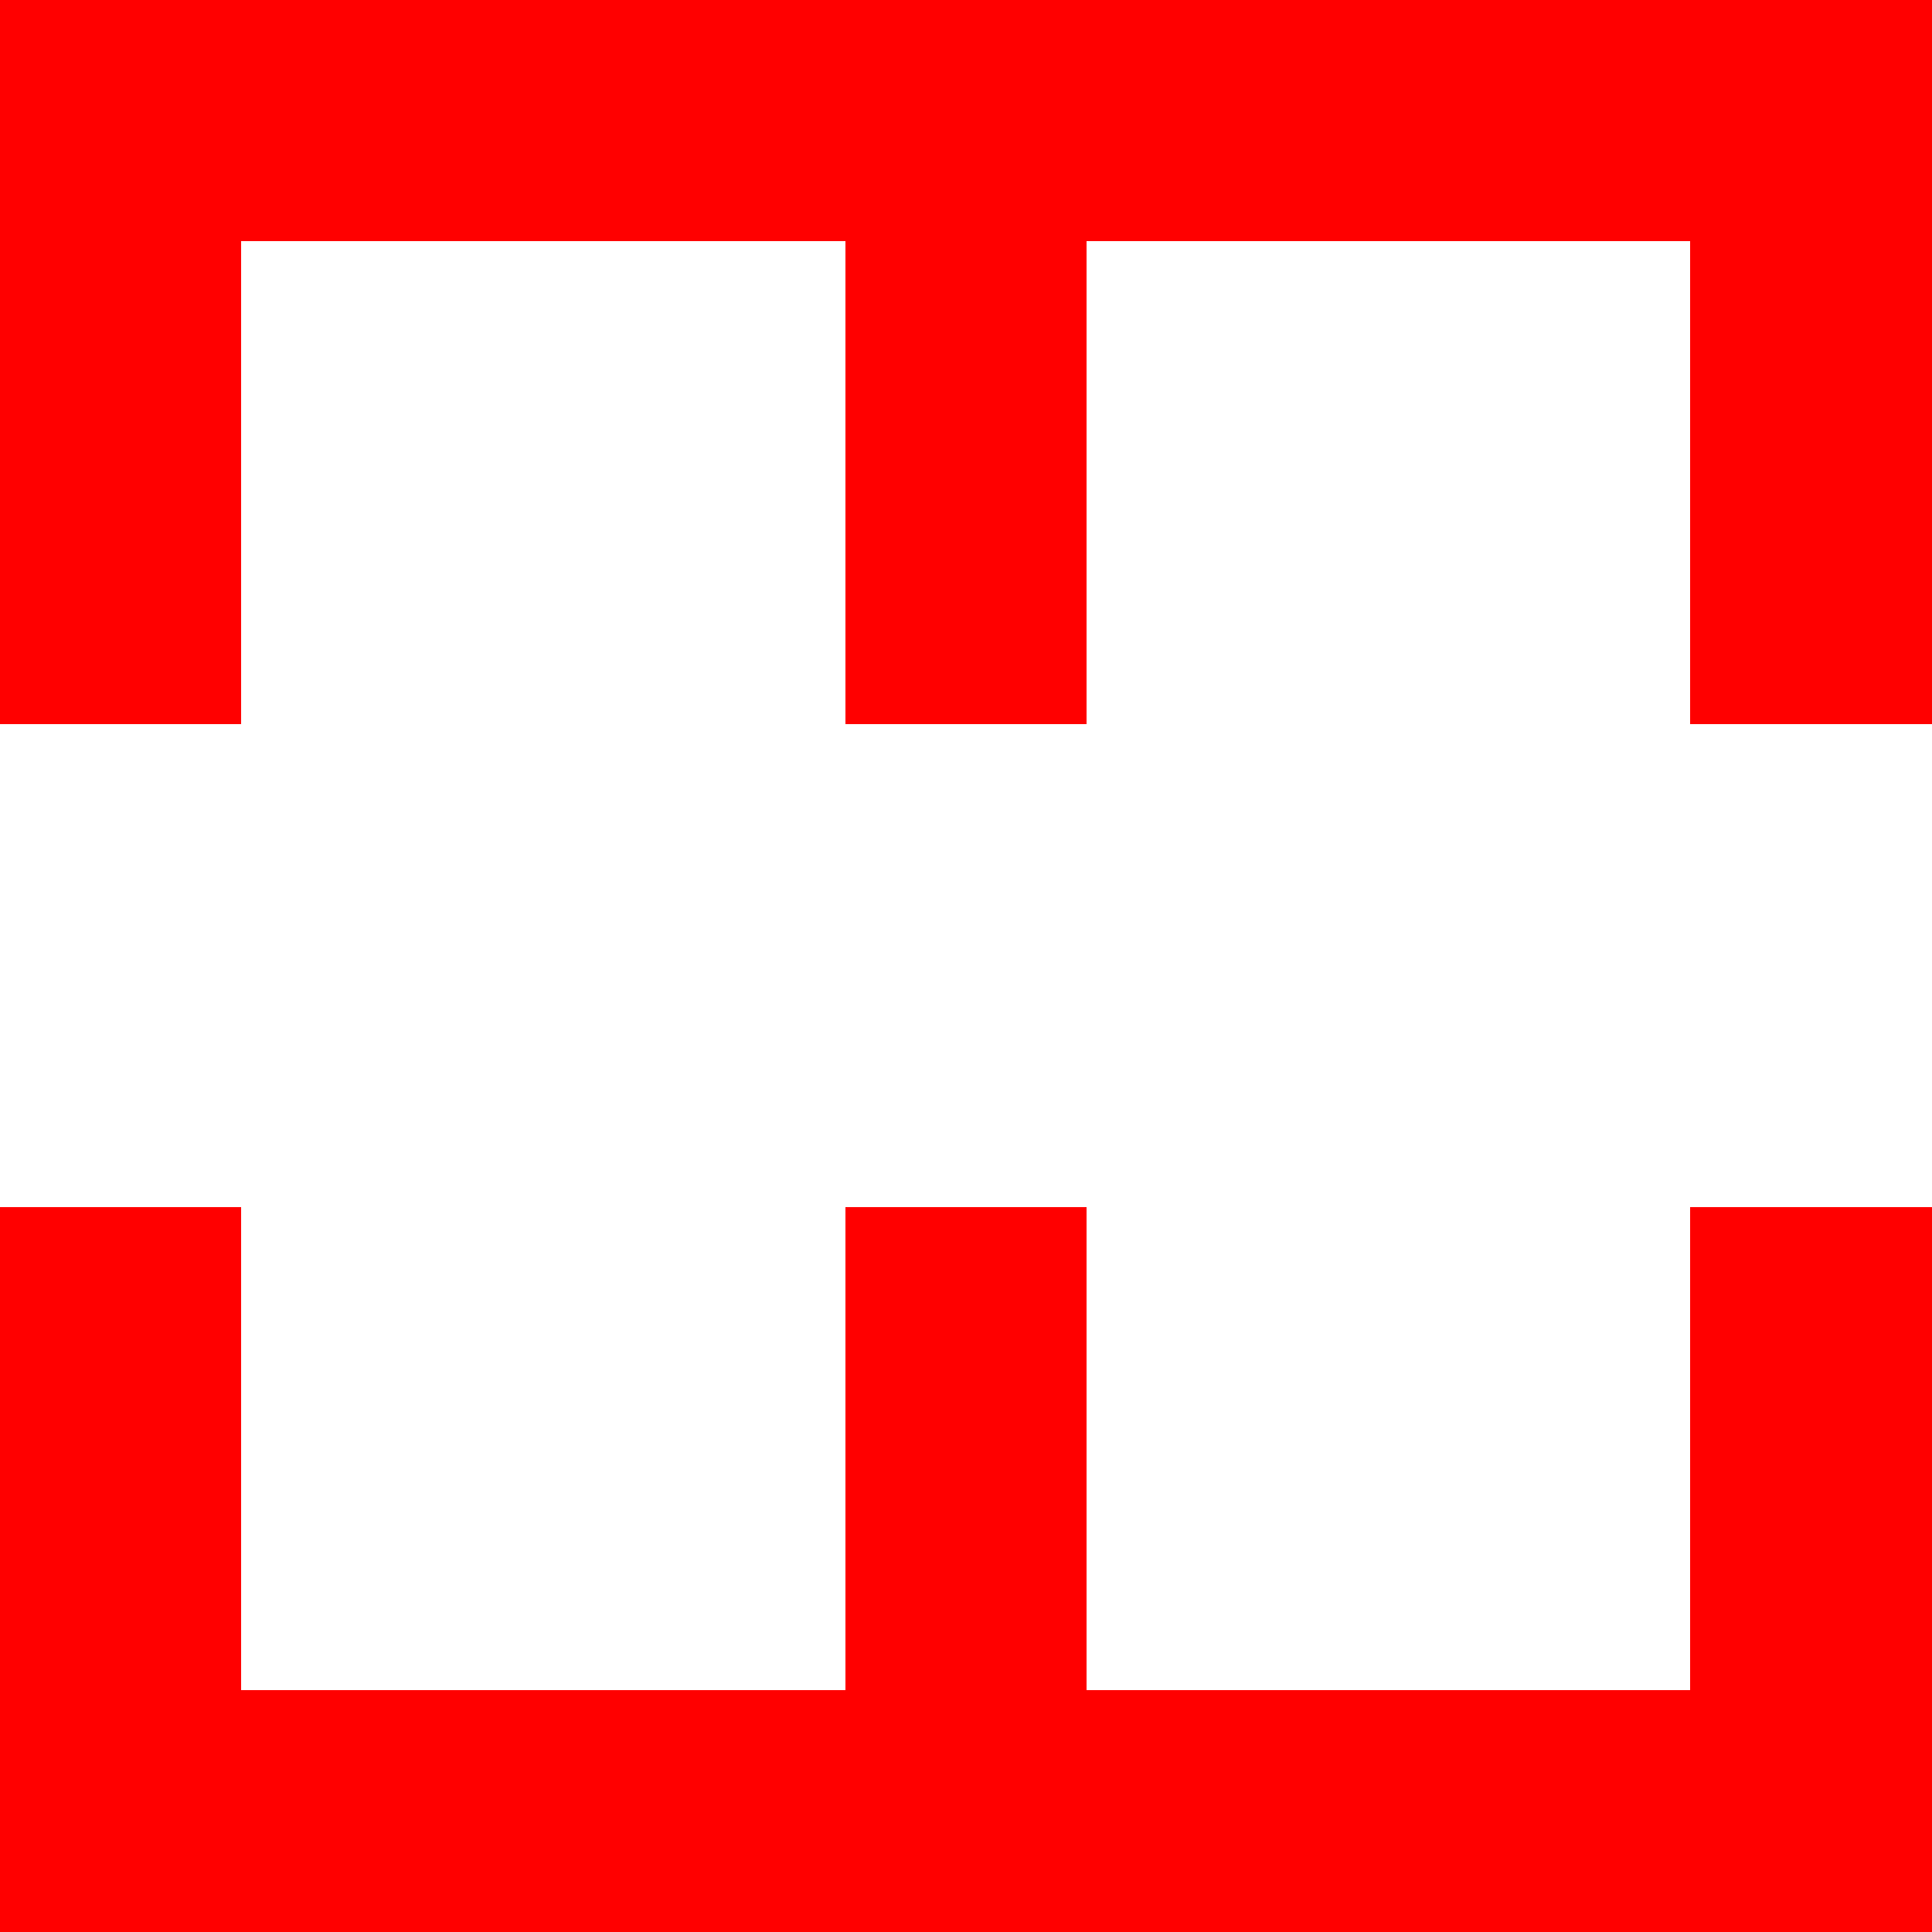
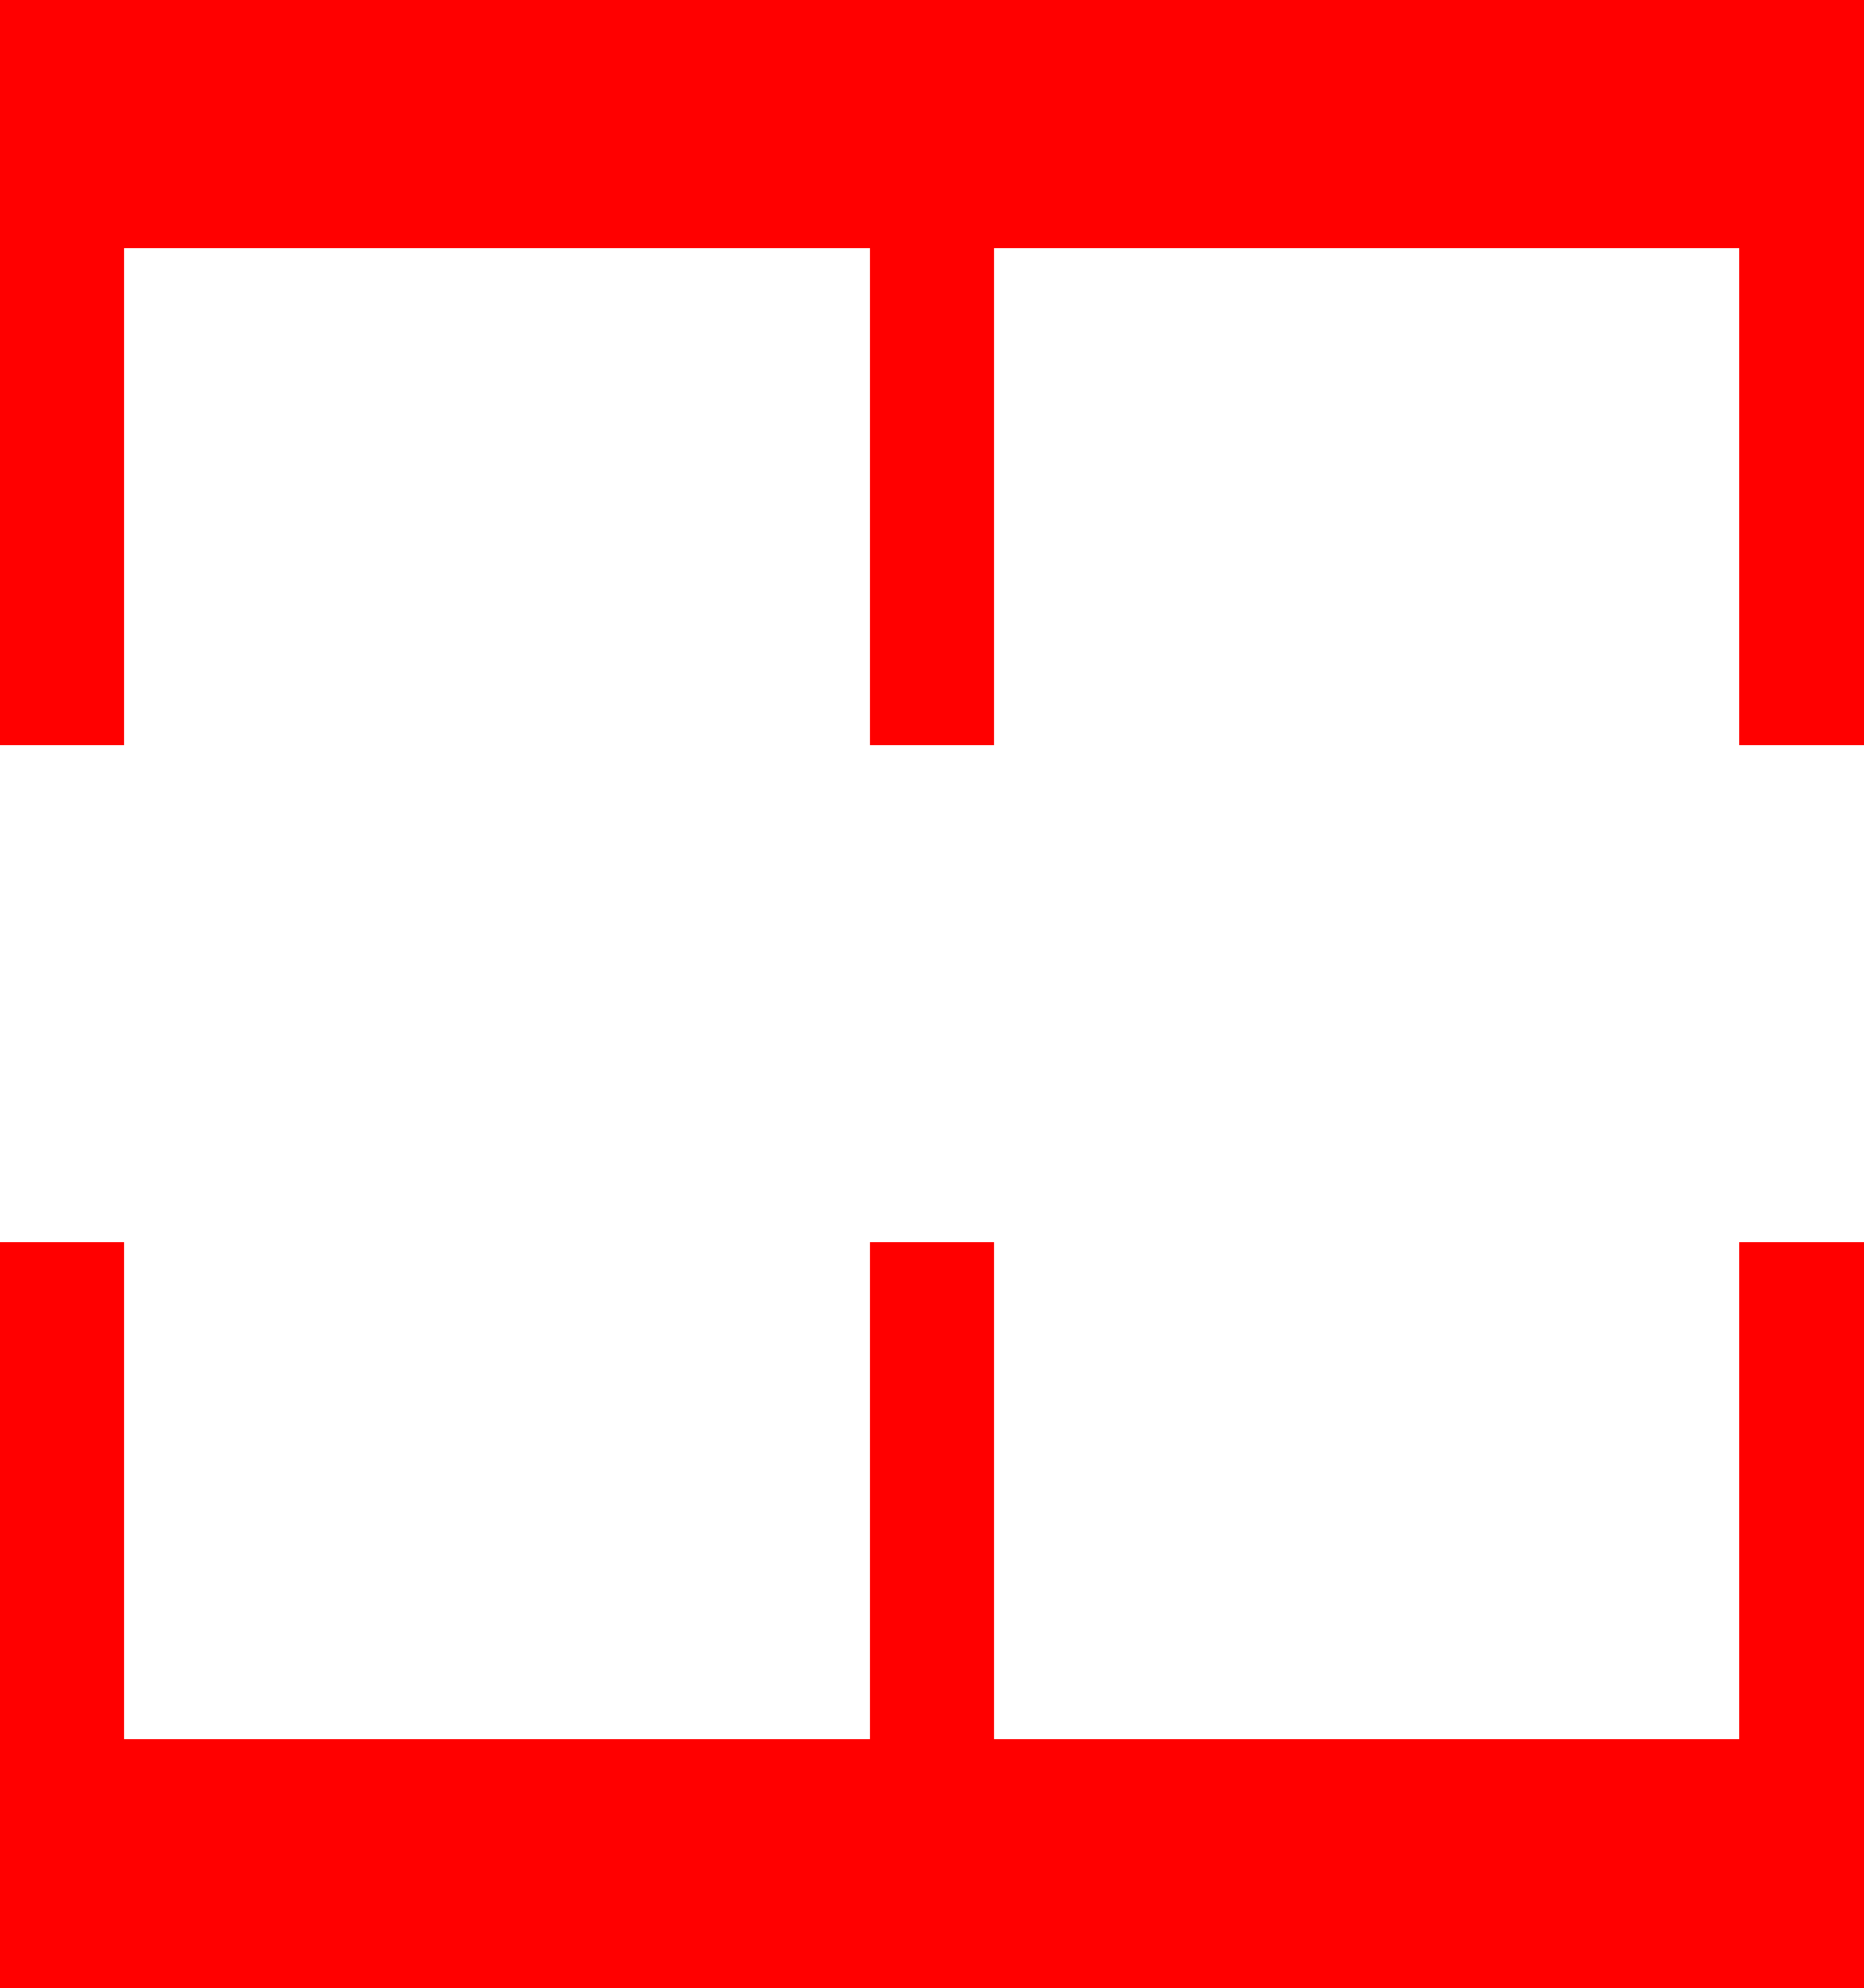
- <svg xmlns="http://www.w3.org/2000/svg" viewBox="0 0 16 16" width="16" height="16" shape-rendering="crispEdges">
-   <path fill="#FF0000" d="M0 0 H16 V6 H14 V2 H9 V6 H7 V2 H2 V6 H0 Z" />
-   <path fill="#FF0000" d="M0 10 H2 V14 H7 V10 H9 V14 H14 V10 H16 V16 H0 Z" />
+ <svg xmlns="http://www.w3.org/2000/svg" viewBox="0 0 15 16" width="15" height="16" shape-rendering="crispEdges">
+   <g fill="#FF0000">
+     <path d="M0 0h15v6h-1V2H8v4H7V2H1v4H0Z" />
+     <path transform="translate(0 16) scale(1 -1)" d="M0 0h15v6h-1V2H8v4H7V2H1v4H0Z" />
+   </g>
</svg>
